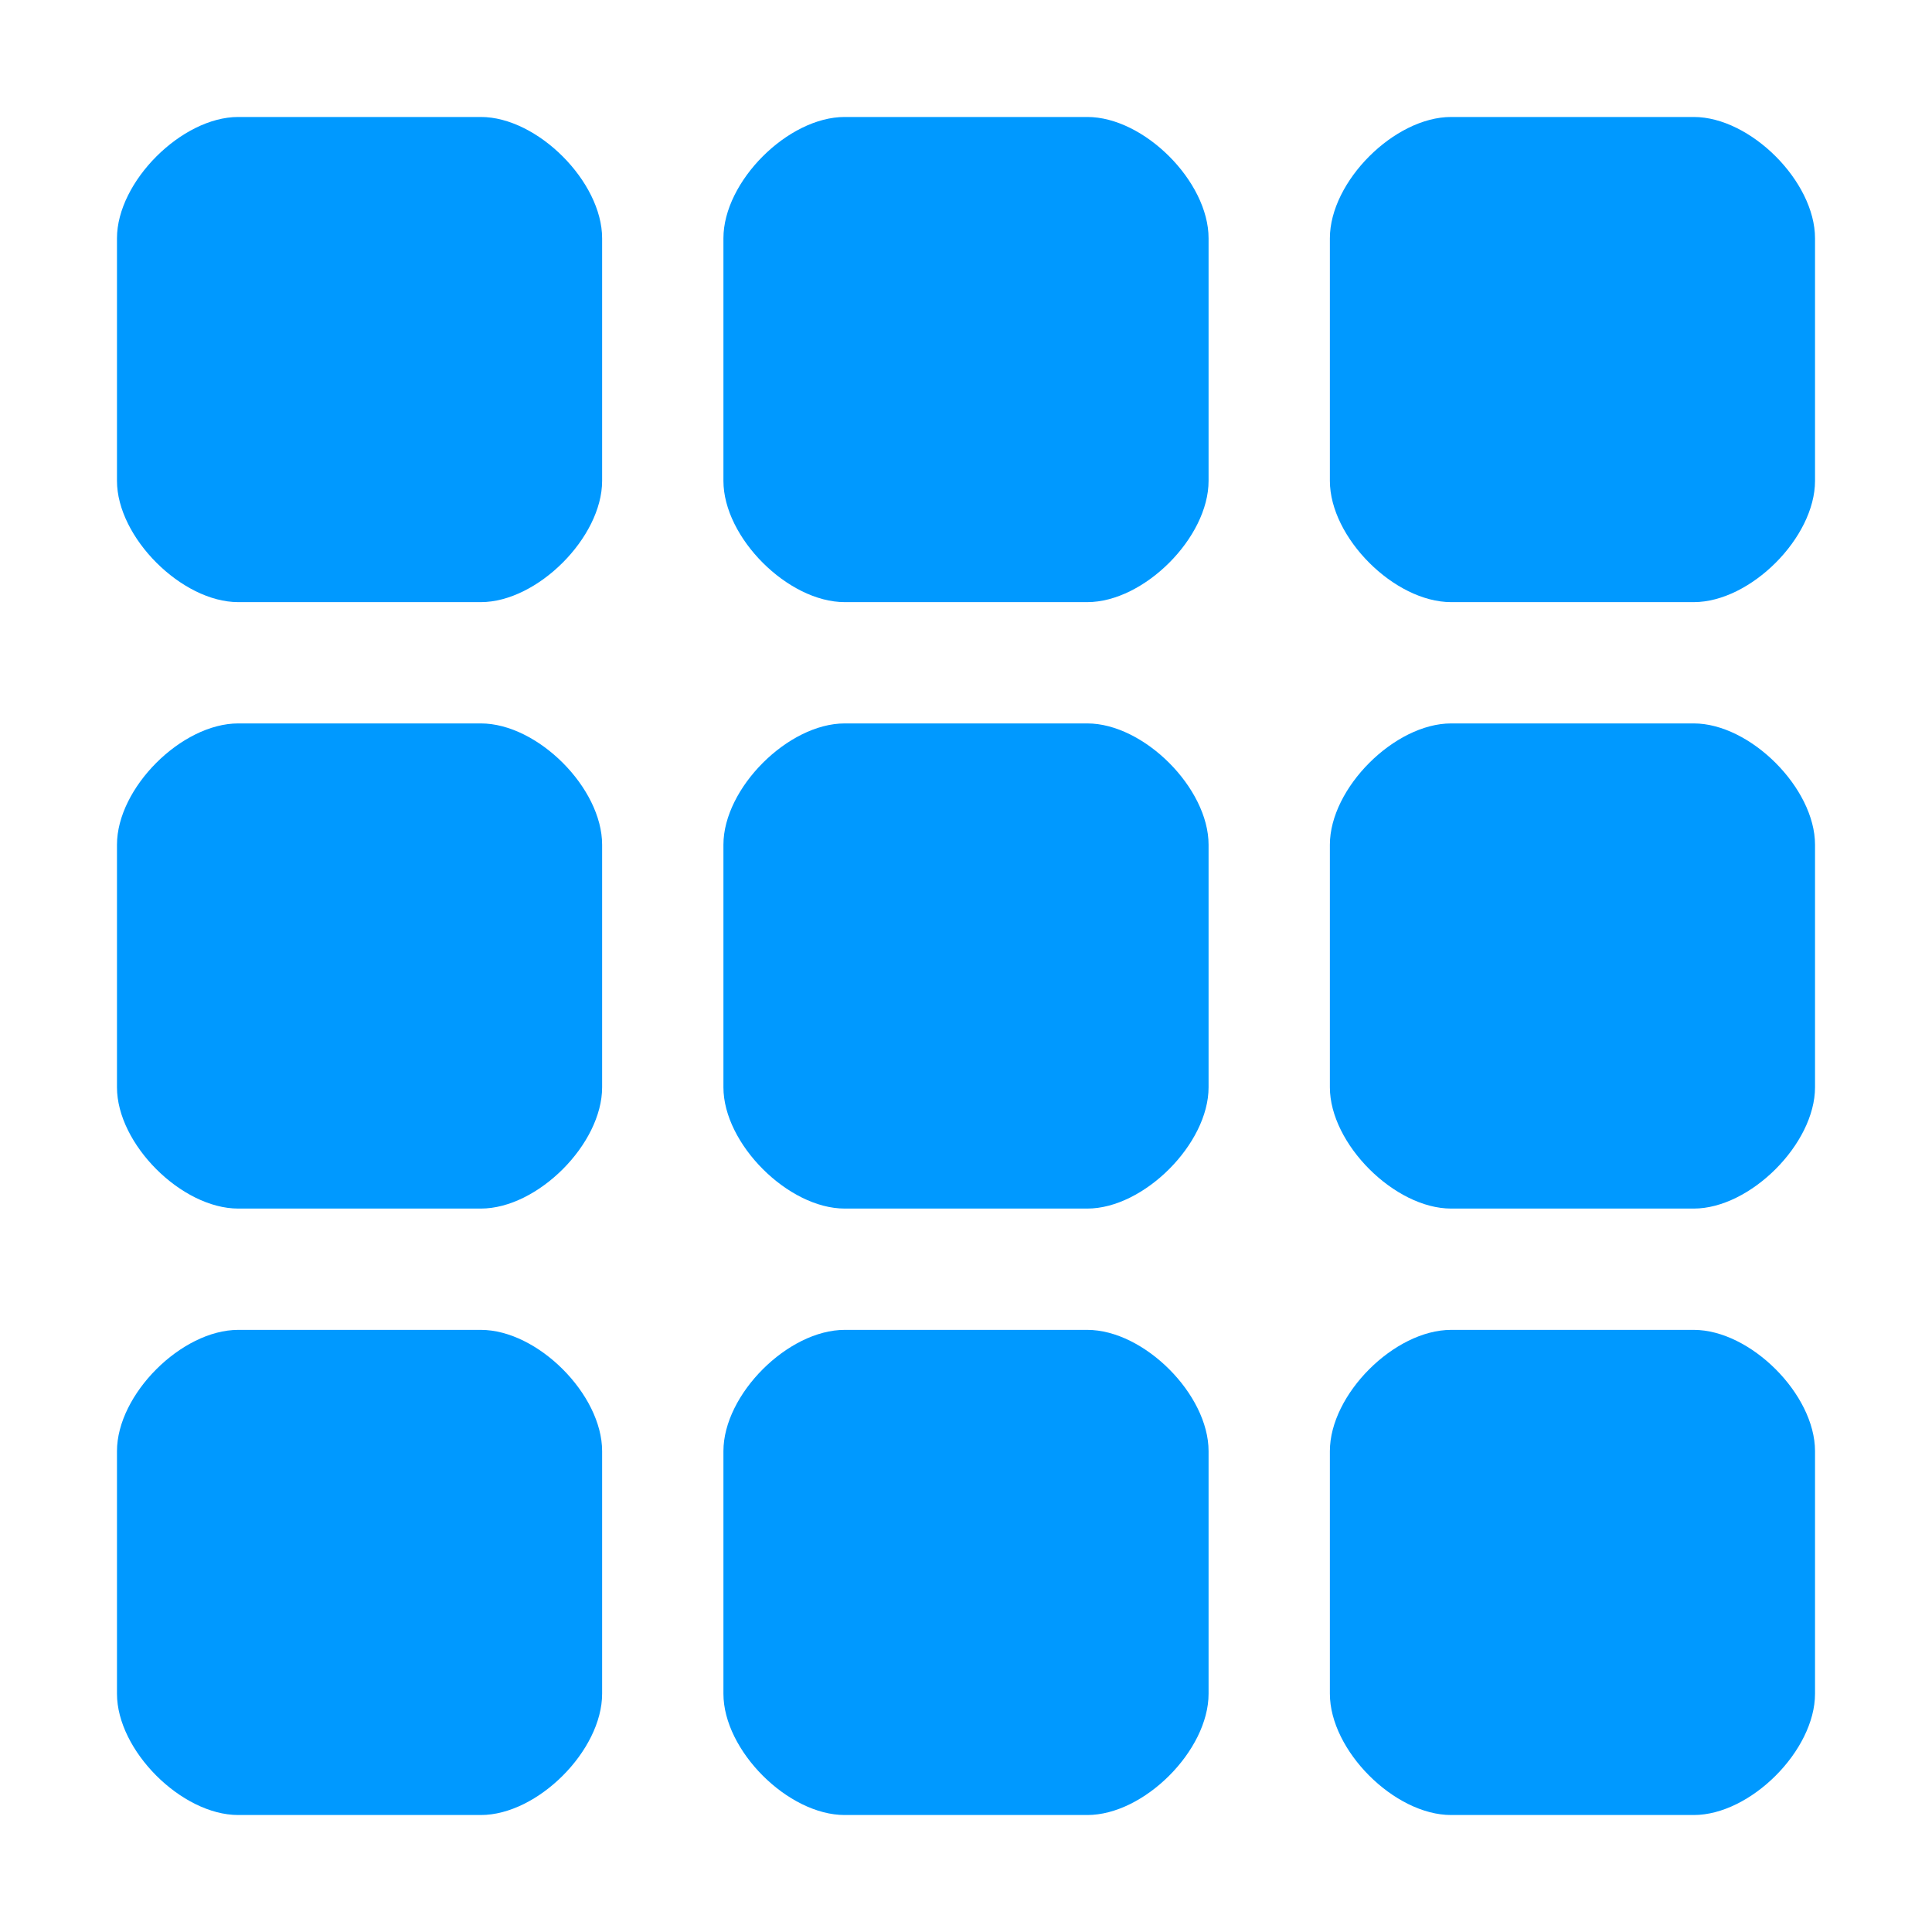
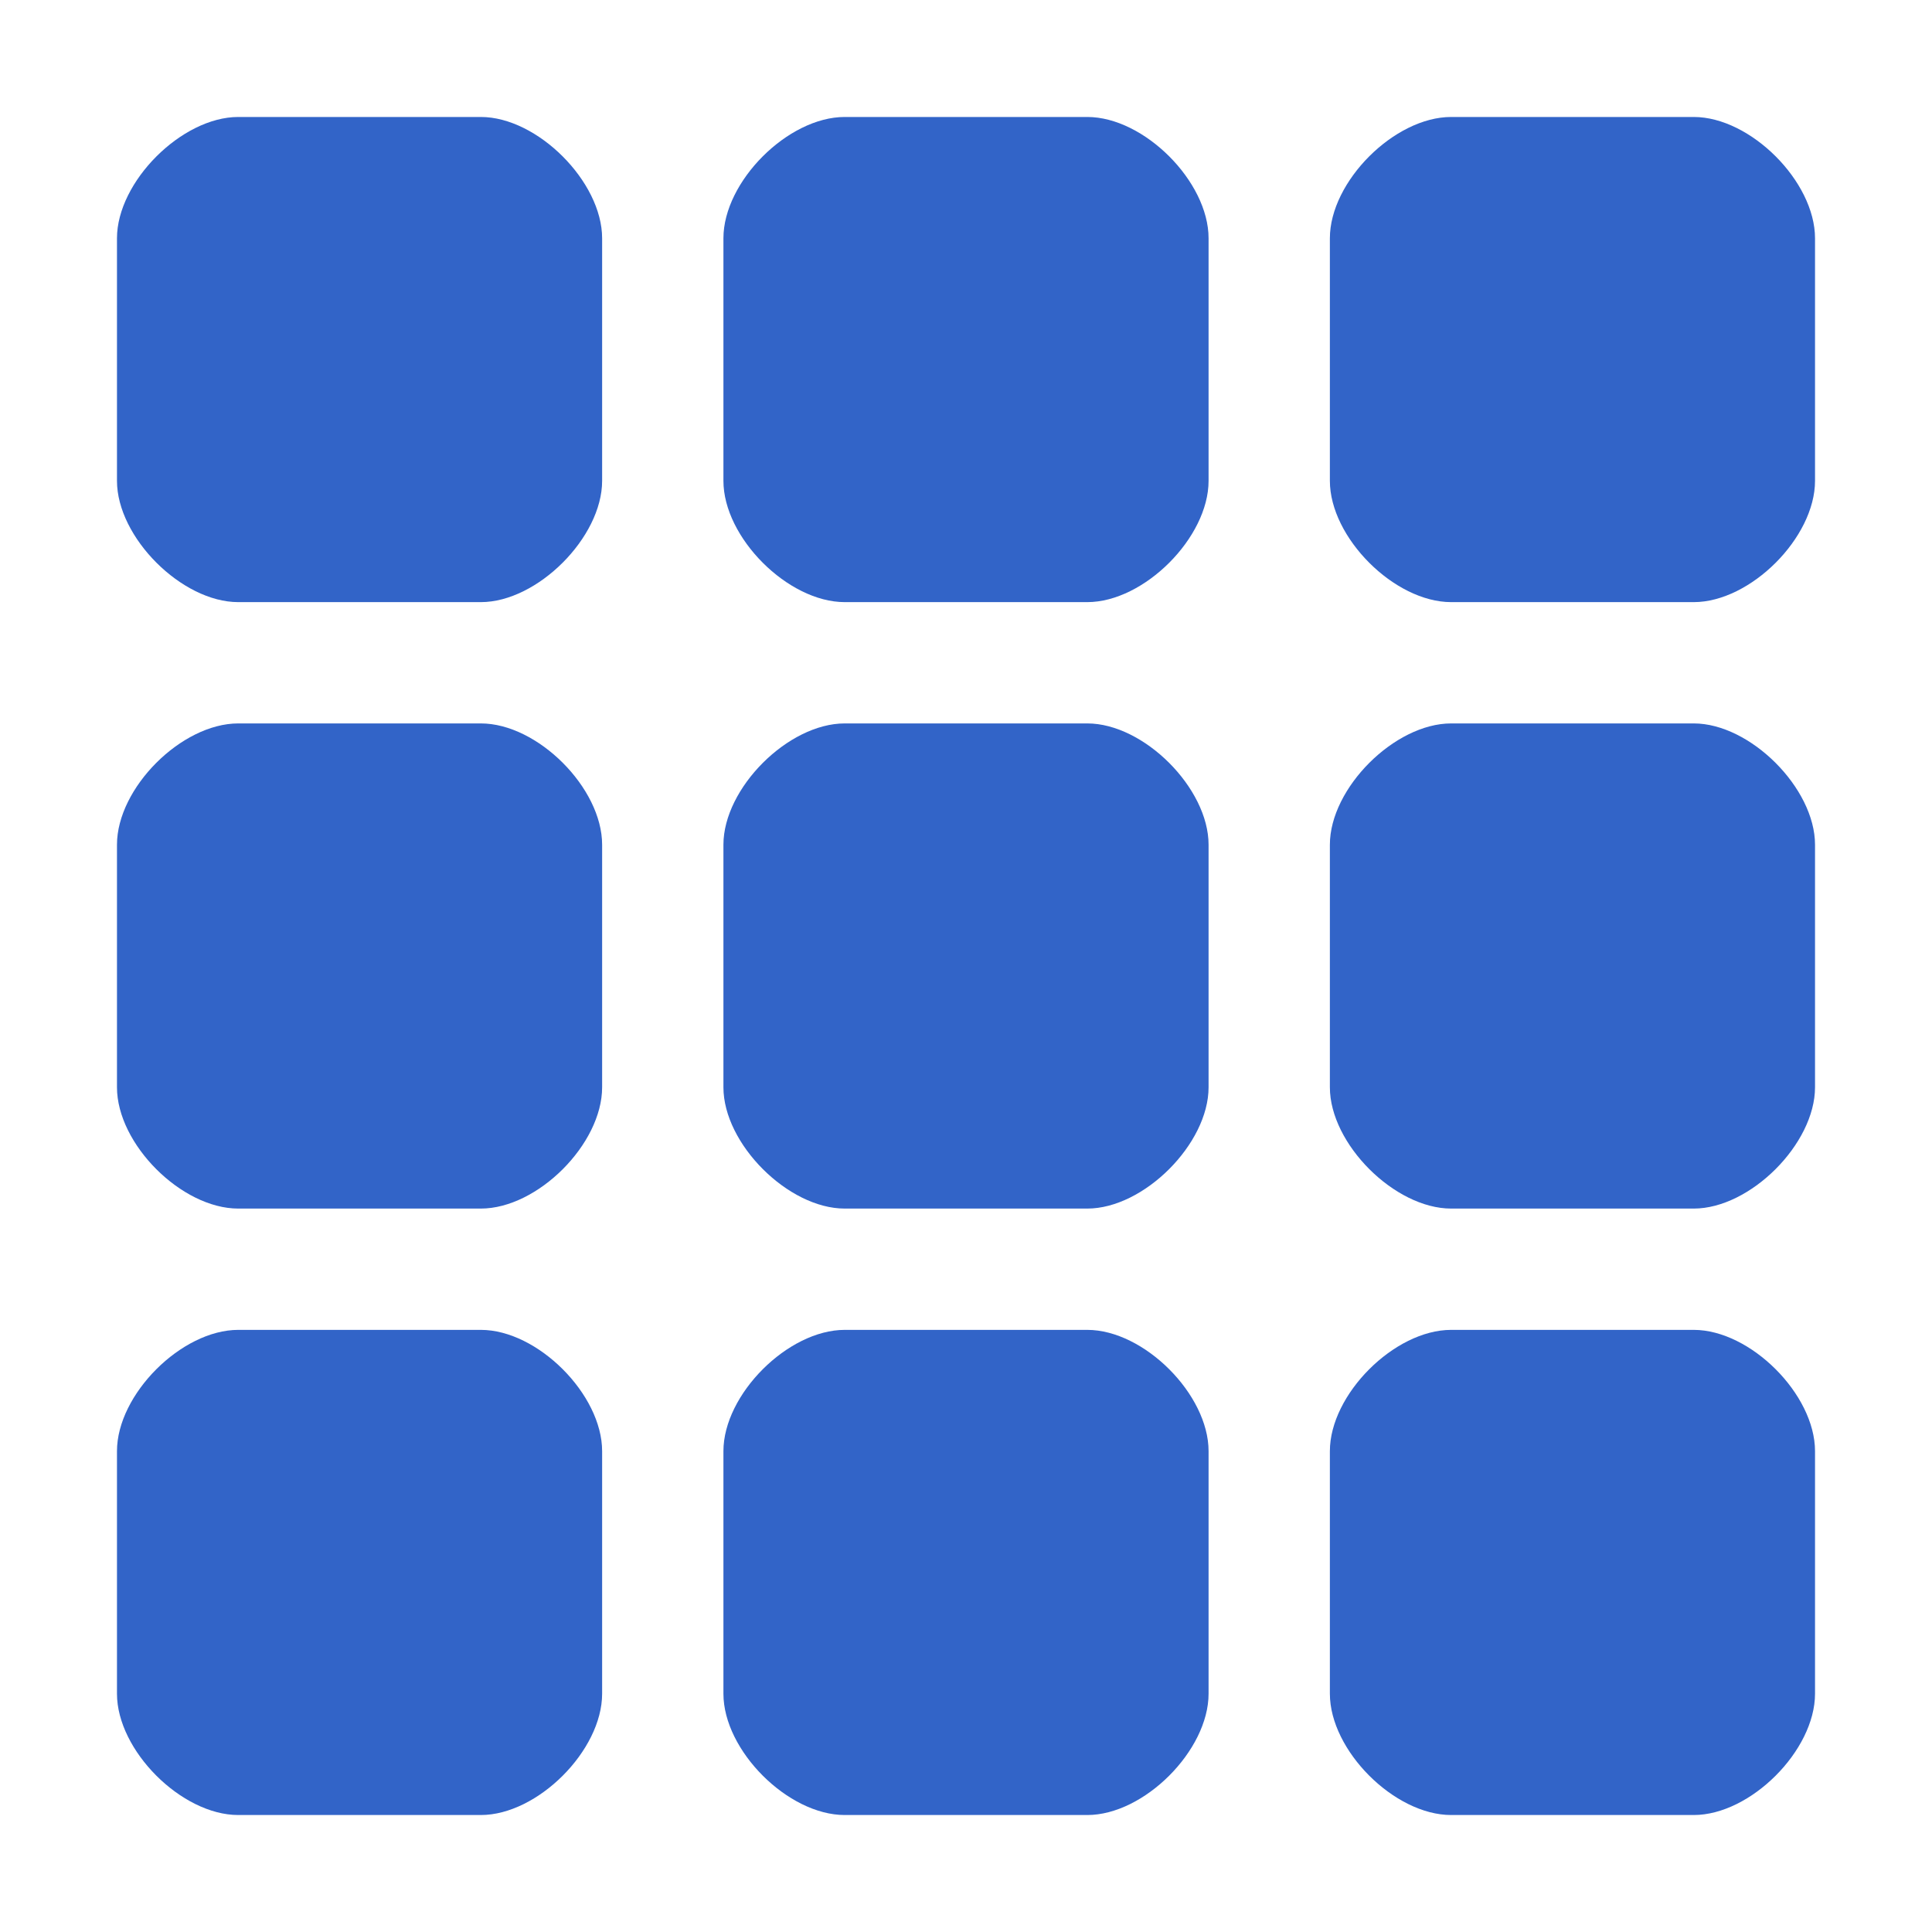
<svg xmlns="http://www.w3.org/2000/svg" viewBox="0 0 1024 1024">
-   <path d="M897.72,962H769.14c-30.07,0-64.28-34.21-64.28-64.29V769.14c0-30.07,34.21-64.28,64.28-64.28H897.72c30.07,0,64.28,34.21,64.28,64.28V897.71C962,927.79,927.79,962,897.72,962Zm0-321.43H769.14c-29.95,0-64.28-34.32-64.28-64.28V447.72c0-30,34.33-64.29,64.28-64.29H897.72c29.95,0,64.28,34.33,64.28,64.29V576.29C962,606.25,927.67,640.57,897.72,640.57Zm0-321.43H769.14c-30.07,0-64.28-34.21-64.28-64.28V126.29c0-30.08,34.21-64.29,64.28-64.29H897.72C927.79,62,962,96.21,962,126.29V254.86C962,284.93,927.79,319.14,897.72,319.14ZM576.29,962H447.71c-30.07,0-64.28-34.21-64.28-64.29V769.14c0-30.07,34.21-64.28,64.28-64.28H576.29c30.07,0,64.28,34.21,64.28,64.28V897.71C640.57,927.79,606.36,962,576.29,962Zm0-321.43H447.71c-29.95,0-64.28-34.32-64.28-64.28V447.72c0-30,34.33-64.29,64.28-64.29H576.29c30,0,64.28,34.33,64.28,64.29V576.29C640.57,606.25,606.24,640.57,576.29,640.57Zm0-321.43H447.71c-30.07,0-64.28-34.21-64.28-64.28V126.29c0-30.08,34.21-64.29,64.28-64.29H576.29c30.07,0,64.28,34.21,64.28,64.29V254.86C640.57,284.93,606.36,319.14,576.29,319.14ZM254.86,962H126.28C96.21,962,62,927.79,62,897.71V769.14c0-30.07,34.21-64.28,64.28-64.28H254.86c30.07,0,64.28,34.21,64.28,64.28V897.71C319.14,927.79,284.93,962,254.86,962Zm0-321.43H126.28C96.21,640.57,62,606.36,62,576.29V447.72c0-30.08,34.21-64.29,64.28-64.29H254.86c30.07,0,64.28,34.21,64.28,64.29V576.29C319.14,606.36,284.93,640.57,254.86,640.57Zm0-321.43H126.28C96.33,319.14,62,284.81,62,254.86V126.29C62,96.33,96.33,62,126.28,62H254.86c30,0,64.28,34.33,64.28,64.29V254.86C319.14,284.81,284.82,319.14,254.86,319.14Z" style="fill:#09f;fill-rule:evenodd" />
+   <path d="M897.72,962H769.14c-30.07,0-64.28-34.21-64.28-64.29V769.14c0-30.07,34.21-64.28,64.28-64.28H897.72c30.07,0,64.28,34.21,64.28,64.28V897.71C962,927.79,927.79,962,897.72,962Zm0-321.43H769.14c-29.95,0-64.28-34.32-64.28-64.28V447.72c0-30,34.33-64.29,64.28-64.29H897.72c29.95,0,64.28,34.33,64.28,64.29V576.29C962,606.25,927.67,640.57,897.72,640.57Zm0-321.43H769.14c-30.07,0-64.28-34.21-64.28-64.28V126.29c0-30.08,34.21-64.29,64.28-64.29H897.72C927.79,62,962,96.21,962,126.29V254.86C962,284.93,927.79,319.14,897.72,319.14ZM576.29,962H447.71c-30.07,0-64.28-34.21-64.28-64.29V769.14c0-30.07,34.21-64.28,64.28-64.28H576.29c30.07,0,64.28,34.21,64.28,64.28V897.71C640.57,927.79,606.36,962,576.29,962Zm0-321.43H447.71c-29.95,0-64.28-34.32-64.28-64.28V447.72c0-30,34.33-64.29,64.28-64.29H576.29c30,0,64.28,34.33,64.28,64.29V576.29C640.57,606.25,606.24,640.57,576.29,640.57Zm0-321.43H447.71c-30.07,0-64.28-34.21-64.28-64.28V126.29c0-30.08,34.21-64.29,64.28-64.29H576.29c30.07,0,64.28,34.21,64.28,64.29V254.86C640.57,284.93,606.36,319.14,576.29,319.14ZM254.86,962H126.28C96.21,962,62,927.79,62,897.71V769.14c0-30.07,34.21-64.28,64.28-64.28H254.86c30.07,0,64.28,34.21,64.28,64.28V897.71C319.14,927.79,284.93,962,254.86,962Zm0-321.43H126.28C96.21,640.57,62,606.36,62,576.29V447.72c0-30.08,34.21-64.29,64.28-64.29H254.86c30.07,0,64.28,34.21,64.28,64.29V576.29C319.14,606.36,284.93,640.57,254.86,640.57Zm0-321.43H126.28C96.33,319.14,62,284.81,62,254.86V126.29C62,96.33,96.33,62,126.28,62H254.86c30,0,64.28,34.33,64.28,64.29V254.86C319.14,284.81,284.82,319.14,254.86,319.14Z" style="fill:#3264c8;fill-rule:evenodd" />
</svg>
